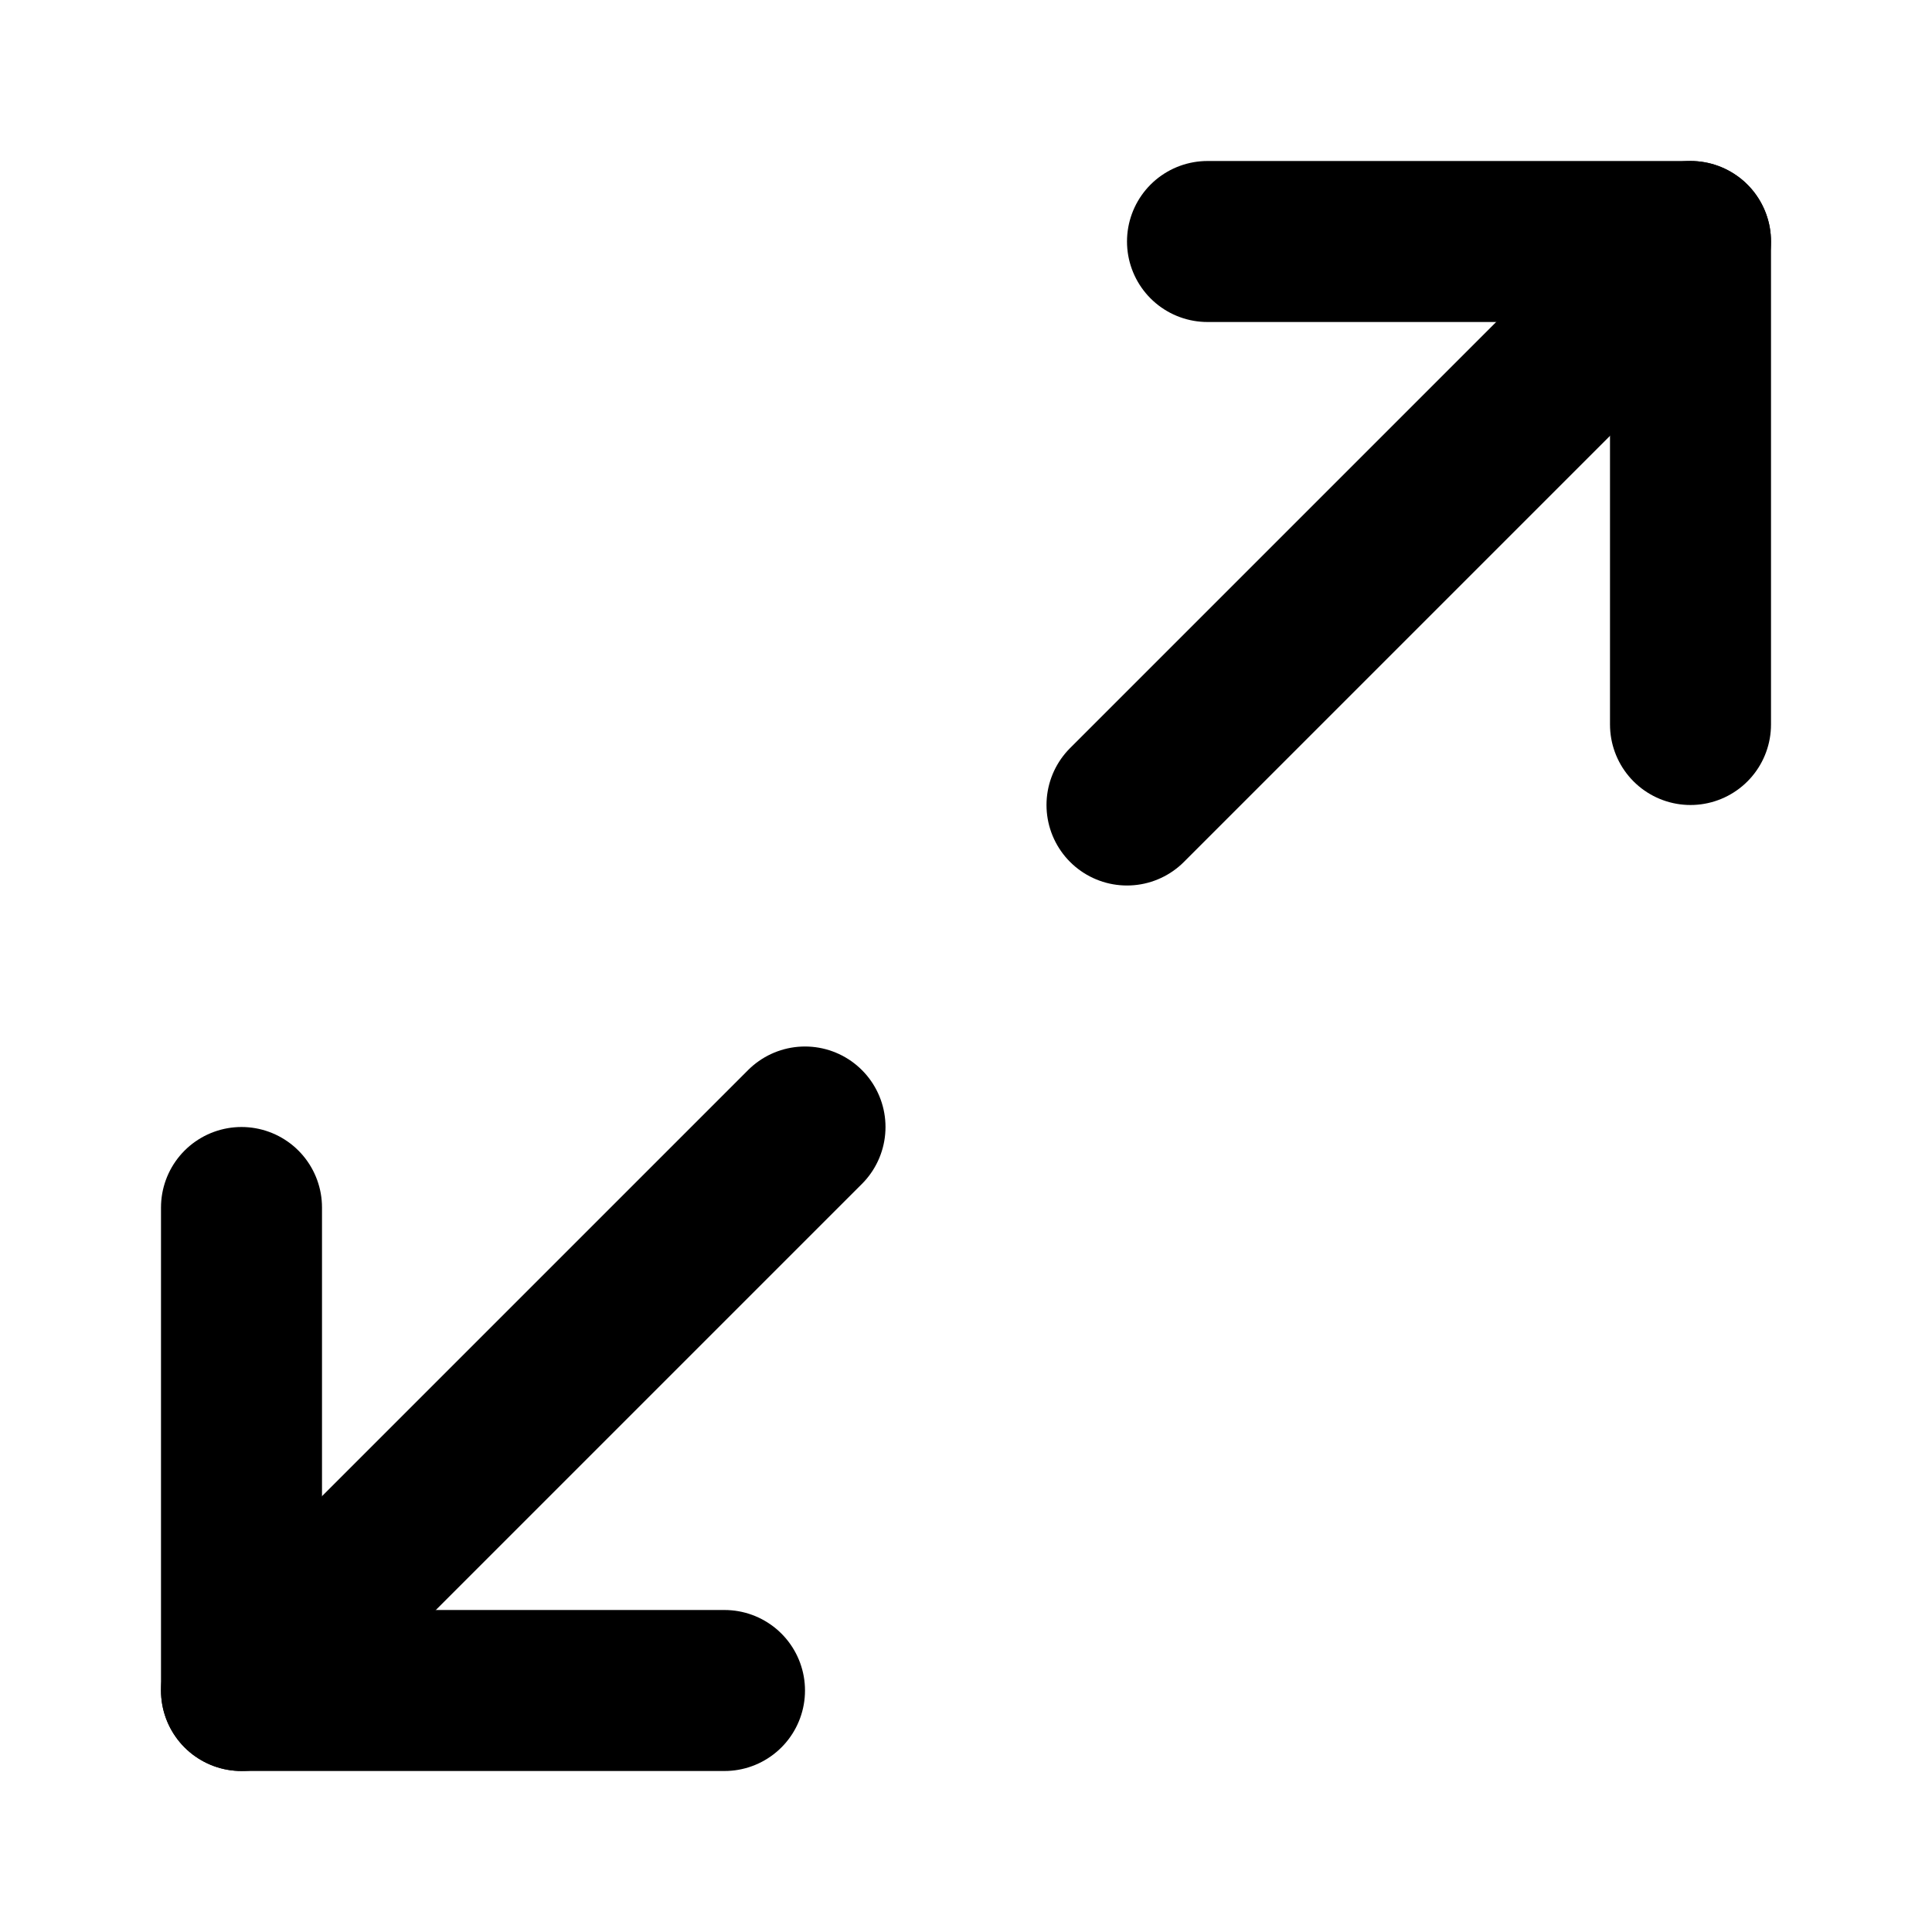
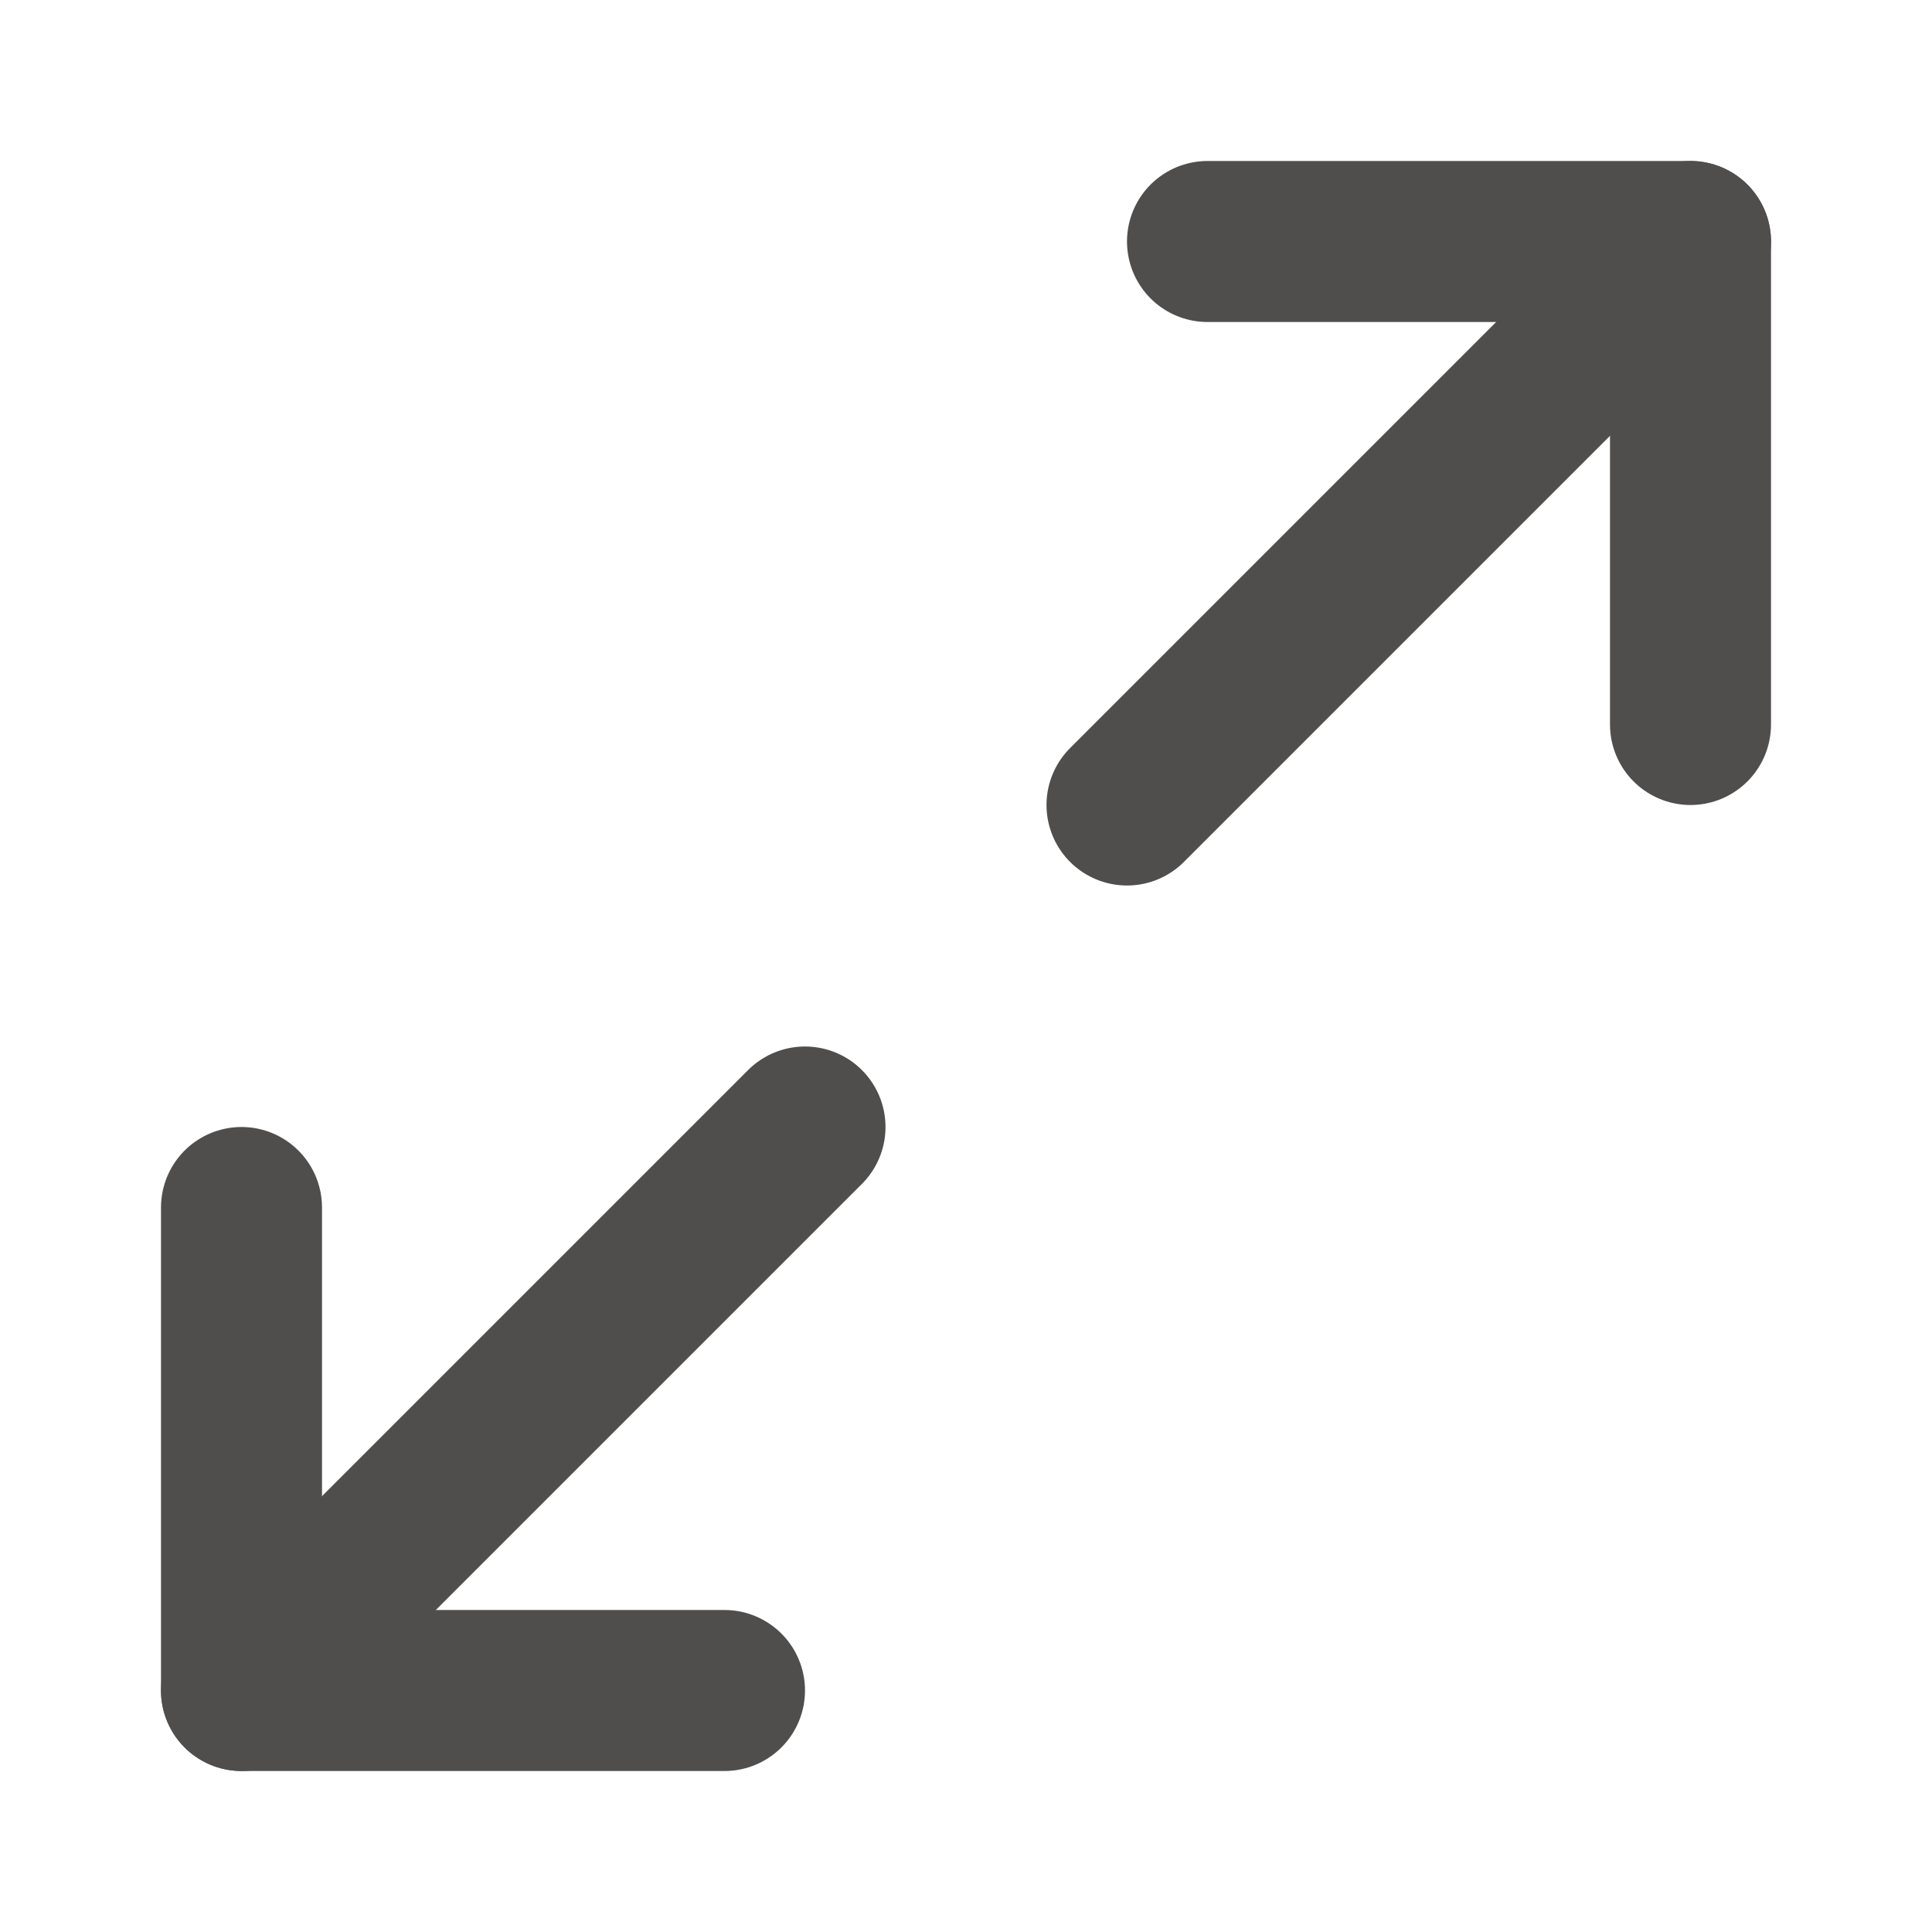
- <svg xmlns="http://www.w3.org/2000/svg" width="24" height="24" viewBox="0 0 24 24" fill="none" stroke="black" stroke-width="2" stroke-linecap="round" stroke-linejoin="round" class="feather feather-maximize-2">
+ <svg xmlns="http://www.w3.org/2000/svg" width="24" height="24" viewBox="0 0 24 24" fill="none" stroke="#504D4D" stroke-width="2" stroke-linecap="round" stroke-linejoin="round" class="feather feather-maximize-2">
  <polyline points="15 3 21 3 21 9" />
  <polyline points="9 21 3 21 3 15" />
  <line x1="21" y1="3" x2="14" y2="10" />
  <line x1="3" y1="21" x2="10" y2="14" />
</svg>
